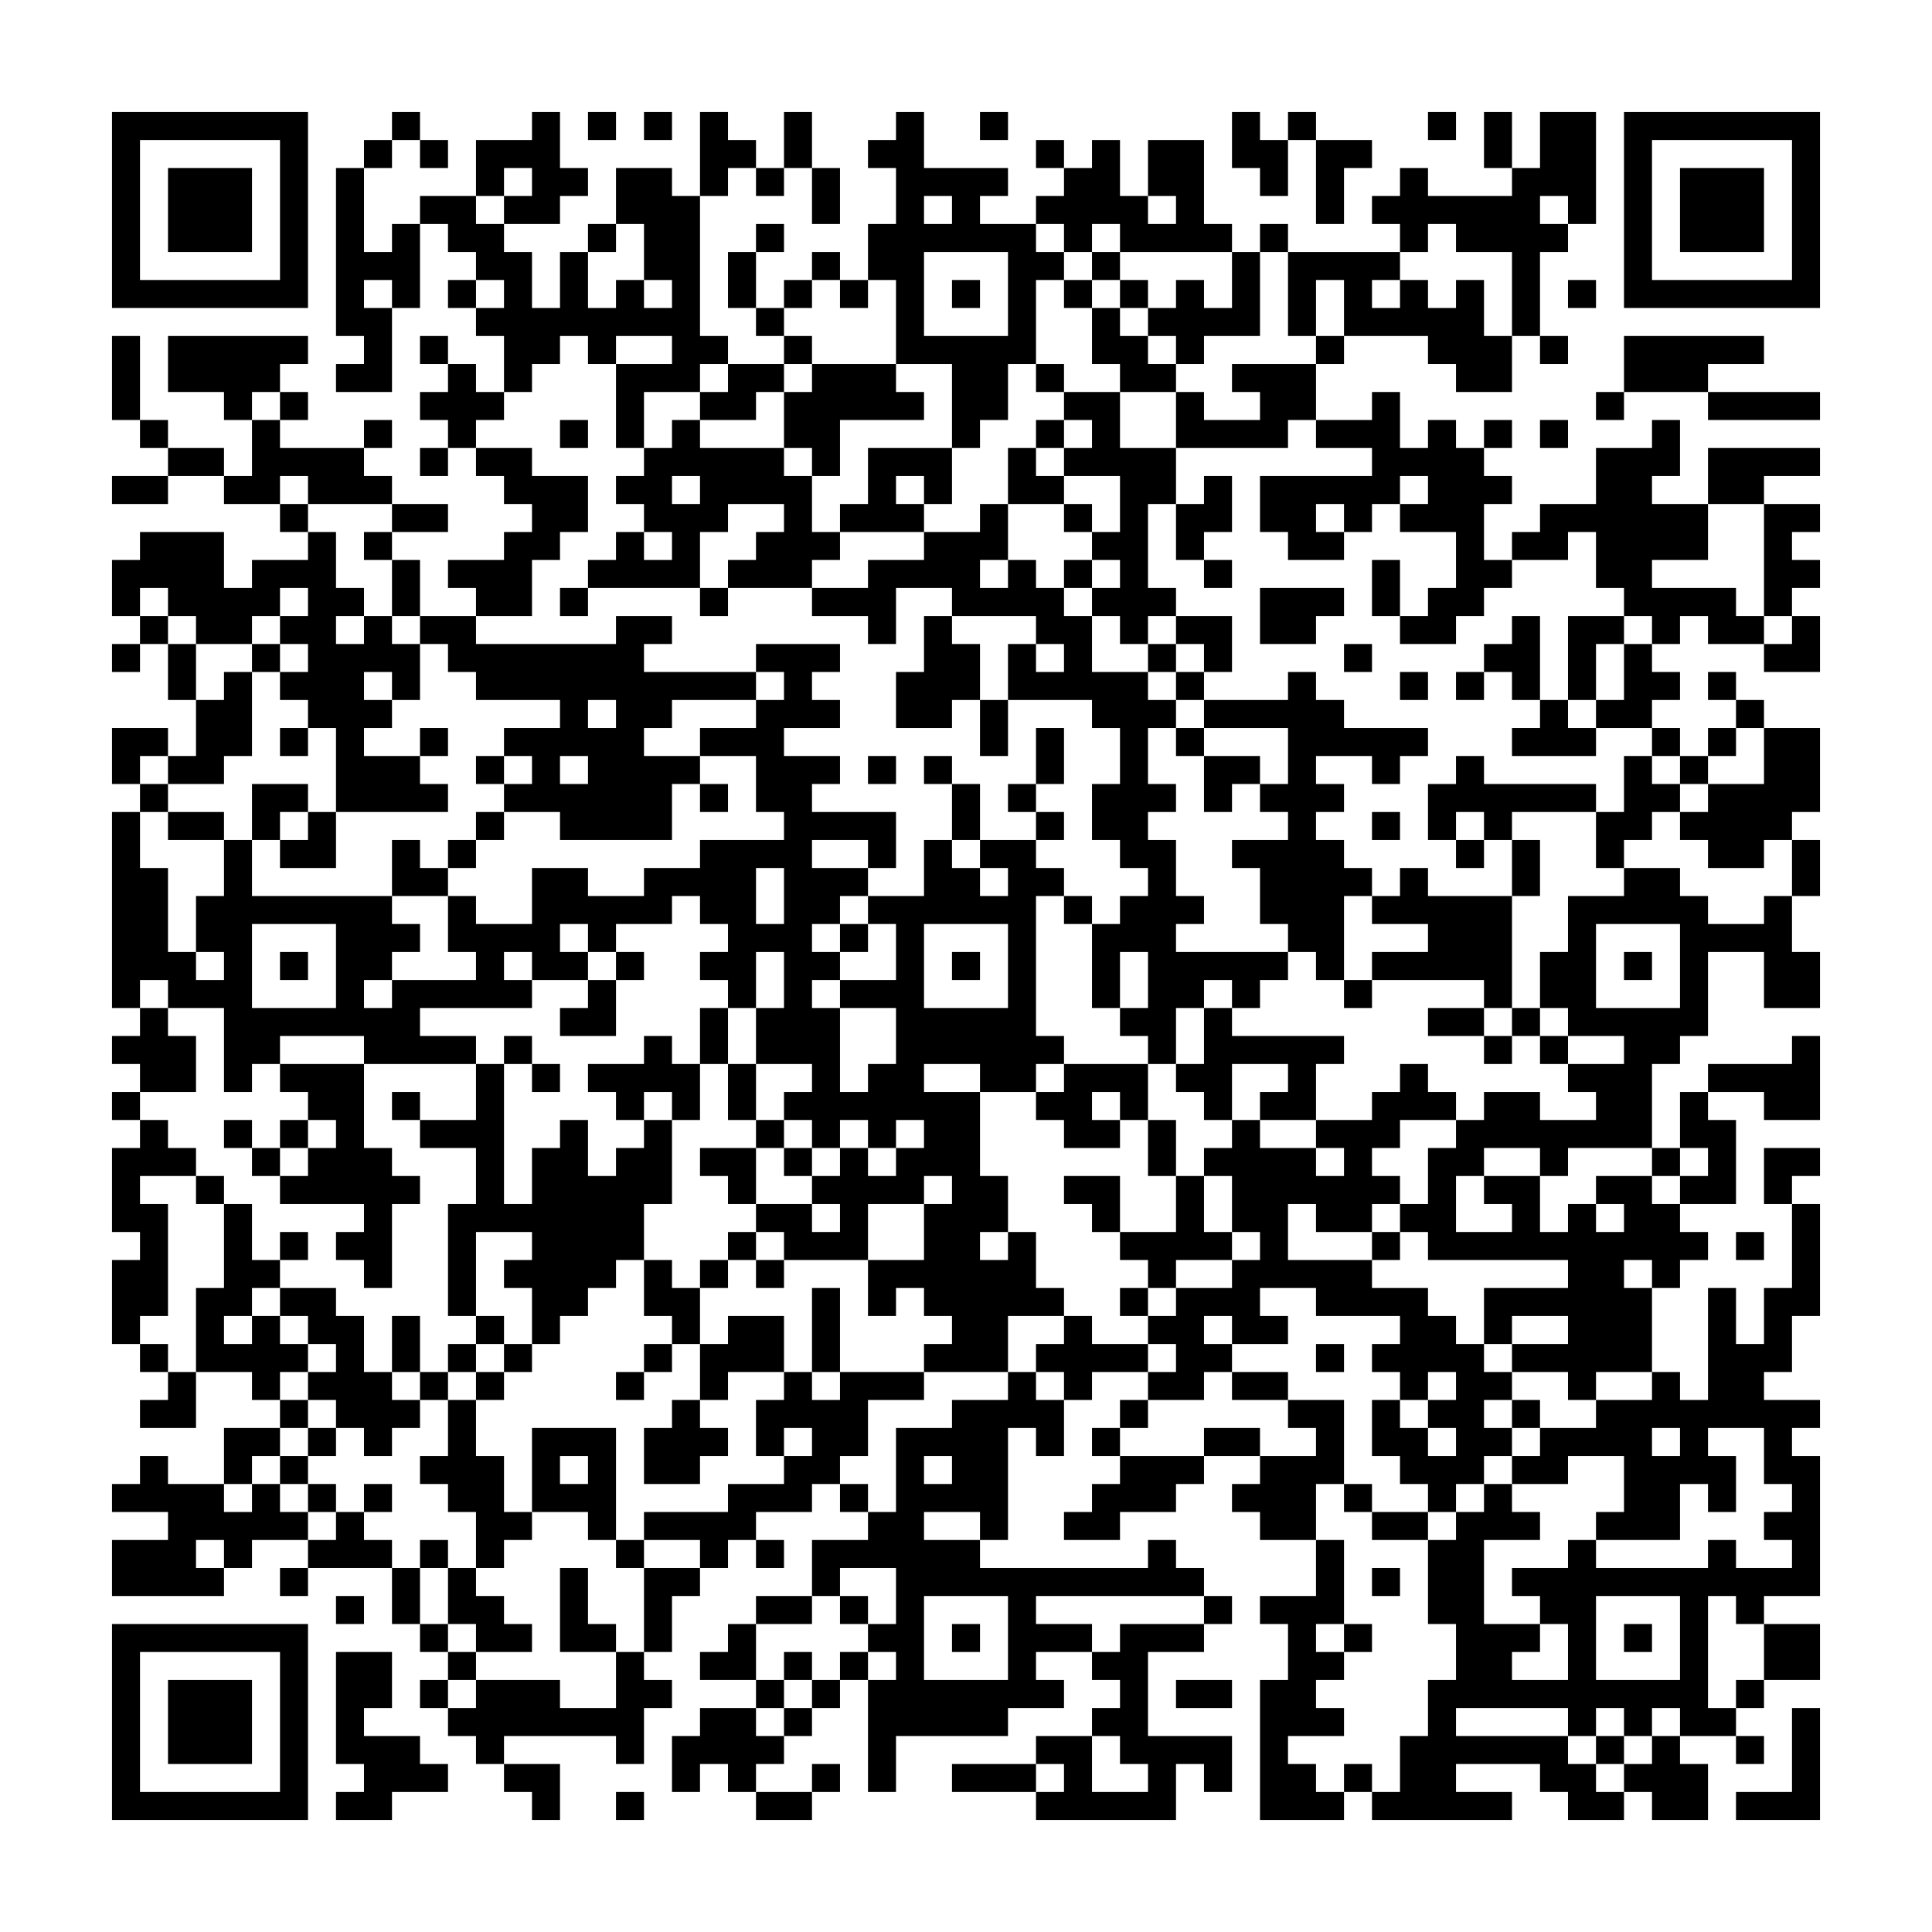
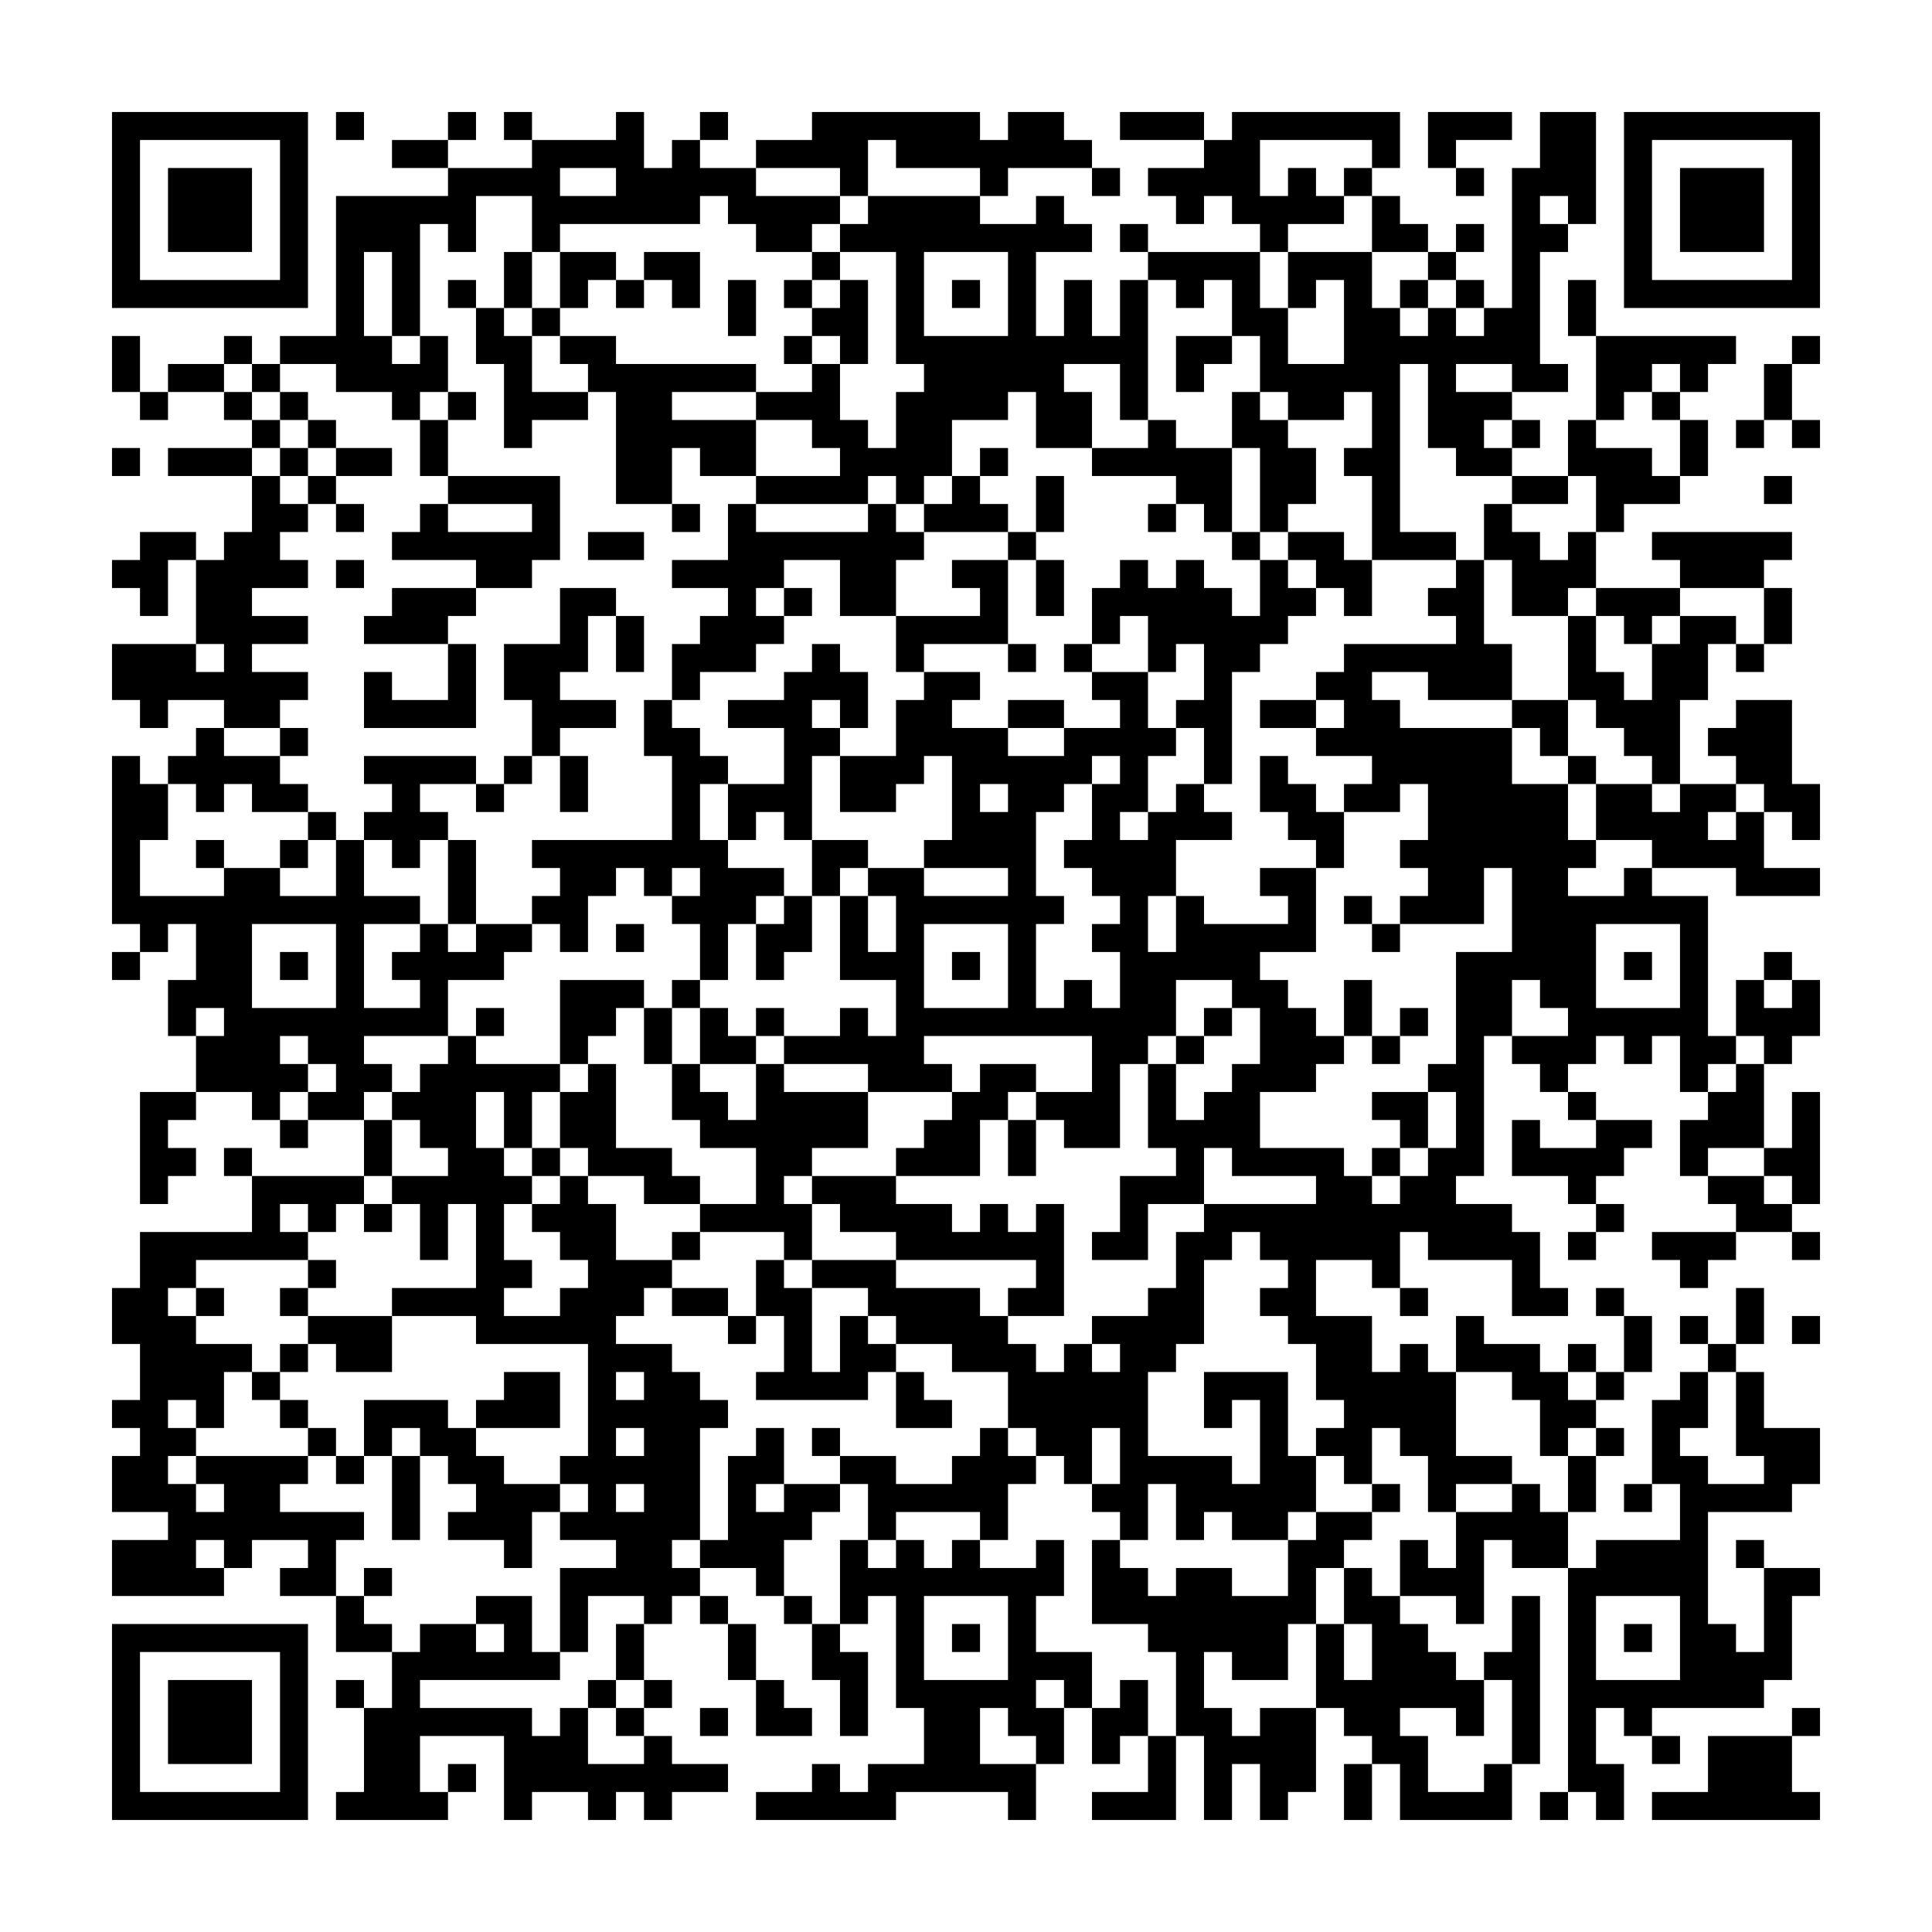
<svg xmlns="http://www.w3.org/2000/svg" viewBox="0 0 69 69">
-   <path d="M4 4h7v7h-7zM14 4h1v1h-1zM19 4h1v2h1v1h-1v1h-2v-1h1v-1h-1v1h-1v-2h2zM21 4h1v1h-1zM23 4h1v1h-1zM25 4h1v1h1v1h-1v1h-1zM28 4h1v2h-1zM32 4h1v2h3v1h-1v1h2v1h1v1h-1v3h-1v2h-1v1h-1v-3h-2v-3h-1v-2h1v-2h-1v-1h1zM35 4h1v1h-1zM44 4h1v1h1v2h-1v-1h-1zM46 4h1v1h-1zM51 4h1v1h-1zM53 4h1v2h-1zM55 4h2v4h-1v-1h-1v1h1v1h-1v3h-1v-3h-2v-1h-1v1h-1v-1h-1v-1h1v-1h1v1h3v-1h1zM58 4h7v7h-7zM5 5v5h5v-5zM13 5h1v1h-1zM15 5h1v1h-1zM37 5h1v1h-1zM39 5h1v2h1v1h1v-1h-1v-2h2v3h1v1h-4v-1h-1v1h-1v-1h-1v-1h1v-1h1zM47 5h2v1h-1v2h-1zM59 5v5h5v-5zM6 6h3v3h-3zM12 6h1v3h1v-1h1v3h-1v-1h-1v1h1v3h-2v-1h1v-1h-1zM22 6h2v1h1v5h1v1h-1v1h-2v2h-1v-3h2v-1h-2v1h-1v-1h-1v1h-1v1h-1v-2h-1v-1h1v-1h-1v-1h-1v-1h-1v-1h2v1h1v1h1v2h1v-2h1v2h1v-1h1v1h1v-1h-1v-2h-1zM27 6h1v1h-1zM29 6h1v2h-1zM60 6h3v3h-3zM33 7v1h1v-1zM21 8h1v1h-1zM27 8h1v1h-1zM45 8h1v1h-1zM26 9h1v2h-1zM29 9h1v1h-1zM33 9v3h3v-3zM39 9h1v1h-1zM44 9h1v3h-2v1h-1v-1h-1v-1h1v-1h1v1h1zM46 9h4v1h-1v1h1v-1h1v1h1v-1h1v2h1v2h-2v-1h-1v-1h-3v-2h-1v2h-1zM16 10h1v1h-1zM28 10h1v1h-1zM30 10h1v1h-1zM34 10h1v1h-1zM38 10h1v1h-1zM40 10h1v1h-1zM56 10h1v1h-1zM27 11h1v1h-1zM39 11h1v1h1v1h1v1h-2v-1h-1zM4 12h1v3h-1zM6 12h5v1h-1v1h-1v1h-1v-1h-2zM15 12h1v1h-1zM28 12h1v1h-1zM47 12h1v1h-1zM55 12h1v1h-1zM58 12h5v1h-2v1h-3zM16 13h1v1h1v1h-1v1h-1v-1h-1v-1h1zM26 13h2v1h-1v1h-2v-1h1zM29 13h3v1h1v1h-3v2h-1v-1h-1v-2h1zM37 13h1v1h-1zM44 13h3v2h-1v1h-4v-2h1v1h2v-1h-1zM10 14h1v1h-1zM38 14h2v2h2v2h-1v3h1v1h-1v1h-1v-1h-1v-1h1v-1h-1v-1h1v-2h-2v-1h1v-1h-1zM49 14h1v2h1v-1h1v1h1v1h1v1h-1v2h1v1h-1v1h-1v1h-2v-1h1v-1h1v-2h-2v-1h1v-1h-1v1h-1v1h-1v-1h-1v1h1v1h-2v-1h-1v-2h4v-1h-2v-1h2zM57 14h1v1h-1zM61 14h4v1h-4zM5 15h1v1h-1zM9 15h1v1h3v1h1v1h-3v-1h-1v1h-2v-1h1zM13 15h1v1h-1zM20 15h1v1h-1zM24 15h1v1h3v1h1v2h1v1h-1v1h-3v-1h1v-1h1v-1h-2v1h-1v2h-4v-1h1v-1h1v1h1v-1h-1v-1h-1v-1h1v-1h1zM37 15h1v1h-1zM53 15h1v1h-1zM55 15h1v1h-1zM59 15h1v2h-1v1h2v2h-2v1h3v1h1v1h-2v-1h-1v1h-1v-1h-1v-1h-1v-2h-1v1h-2v-1h1v-1h2v-2h2zM6 16h2v1h-2zM15 16h1v1h-1zM17 16h2v1h2v2h-1v1h-1v2h-2v-1h-1v-1h2v-1h1v-1h-1v-1h-1zM31 16h3v2h-1v-1h-1v1h1v1h-3v-1h1zM36 16h1v1h1v1h-2zM61 16h4v1h-2v1h-2zM4 17h2v1h-2zM24 17v1h1v-1zM43 17h1v2h-1v1h-1v-2h1zM10 18h1v1h-1zM14 18h2v1h-2zM35 18h1v2h-1v1h1v-1h1v1h1v1h1v2h2v1h1v1h-1v2h1v1h-1v1h1v2h1v1h-1v1h4v1h-1v1h-1v-1h-1v1h-1v2h-1v-1h-1v-1h1v-2h-1v2h-1v-3h1v-1h1v-1h-1v-1h-1v-2h1v-2h-1v-1h-3v-2h1v1h1v-1h-1v-1h-3v-1h-2v2h-1v-1h-2v-1h2v-1h2v-1h2zM38 18h1v1h-1zM63 18h2v1h-1v1h1v1h-1v1h-1zM5 19h3v2h1v-1h2v-1h1v2h1v1h-1v1h1v-1h1v1h1v2h-1v-1h-1v1h1v1h-1v1h2v1h1v1h-4v-3h-1v-1h-1v-1h1v-1h-1v-1h1v-1h-1v1h-1v1h-2v-1h-1v-1h-1v1h-1v-2h1zM13 19h1v1h-1zM14 20h1v2h-1zM38 20h1v1h-1zM43 20h1v1h-1zM49 20h1v2h-1zM20 21h1v1h-1zM25 21h1v1h-1zM45 21h3v1h-1v1h-2zM5 22h1v1h-1zM15 22h2v1h5v-1h2v1h-1v1h4v1h-3v1h-1v1h2v1h-1v2h-4v-1h-2v-1h1v-1h-1v-1h2v-1h-3v-1h-1v-1h-1zM33 22h1v1h1v2h-1v1h-2v-2h1zM42 22h2v2h-1v-1h-1zM54 22h1v3h-1v-1h-1v-1h1zM56 22h2v1h-1v2h-1zM64 22h1v2h-2v-1h1zM4 23h1v1h-1zM6 23h1v2h-1zM9 23h1v1h-1zM27 23h3v1h-1v1h1v1h-2v1h2v1h-1v1h3v2h-1v-1h-2v1h2v1h-1v1h-1v1h1v1h-1v1h1v3h1v-1h1v-2h-2v-1h2v-2h-1v-1h2v-2h1v1h1v1h1v-1h-1v-1h2v1h1v1h-1v5h1v1h-1v1h-2v-1h-2v1h2v3h1v2h-1v1h1v-1h1v2h1v1h-2v2h-3v-1h1v-1h-1v-1h-1v1h-1v-2h2v-2h1v-1h-1v1h-2v2h-3v-1h-1v-1h2v1h1v-1h-1v-1h1v-1h1v1h1v-1h1v-1h-1v1h-1v-1h-1v1h-1v-1h-1v-1h1v-1h-2v-2h1v-2h-1v2h-1v-1h-1v-1h1v-1h-1v-1h-1v1h-2v1h-1v-1h-1v1h1v1h-2v-1h-1v1h1v1h-4v1h2v1h-4v-1h-3v1h-1v1h-1v-3h-2v-1h-1v1h-1v-7h1v2h1v3h1v1h1v-1h-1v-2h1v-2h1v2h5v1h1v1h-1v1h-1v1h1v-1h3v-1h-1v-2h1v1h2v-2h2v1h2v-1h2v-1h3v-1h-1v-2h-2v-1h2v-1h1v-1h-1zM41 23h1v1h-1zM48 23h1v1h-1zM58 23h1v1h1v1h-1v1h-2v-1h1zM8 24h1v3h-1v1h-2v-1h1v-2h1zM42 24h1v1h-1zM46 24h1v1h1v1h3v1h-1v1h-1v-1h-2v1h1v1h-1v1h1v1h1v1h-1v3h-1v-1h-1v-1h-1v-2h-1v-1h2v-1h-1v-1h1v-2h-3v-1h3zM50 24h1v1h-1zM52 24h1v1h-1zM61 24h1v1h-1zM21 25v1h1v-1zM35 25h1v2h-1zM55 25h1v1h1v1h-3v-1h1zM62 25h1v1h-1zM4 26h2v1h-1v1h-1zM10 26h1v1h-1zM15 26h1v1h-1zM37 26h1v2h-1zM42 26h1v1h-1zM59 26h1v1h-1zM61 26h1v1h-1zM63 26h2v3h-1v1h-1v1h-2v-1h-1v-1h1v-1h2zM17 27h1v1h-1zM20 27v1h1v-1zM31 27h1v1h-1zM33 27h1v1h-1zM43 27h2v1h-1v1h-1zM52 27h1v1h4v1h-3v1h-1v-1h-1v1h-1v-2h1zM58 27h1v1h1v1h-1v1h-1v1h-1v-2h1zM60 27h1v1h-1zM5 28h1v1h-1zM9 28h2v1h-1v1h-1zM25 28h1v1h-1zM34 28h1v2h-1zM36 28h1v1h-1zM6 29h2v1h-2zM11 29h1v2h-2v-1h1zM17 29h1v1h-1zM37 29h1v1h-1zM49 29h1v1h-1zM14 30h1v1h1v1h-2zM16 30h1v1h-1zM52 30h1v1h-1zM54 30h1v2h-1zM64 30h1v2h-1zM27 31v2h1v-2zM50 31h1v1h3v4h-1v-1h-4v-1h2v-1h-2v-1h1zM58 31h2v1h1v1h2v-1h1v2h1v2h-2v-2h-2v3h-1v1h-1v3h-3v1h-1v-1h-2v1h-1v2h2v-1h-1v-1h2v2h1v-1h1v1h1v-1h-1v-1h2v1h1v1h1v1h-1v1h-1v-1h-1v1h1v3h-2v1h-1v-1h-2v-1h2v-1h-2v1h-1v-2h3v-1h-5v-1h-1v-1h1v-2h1v-1h1v-1h2v1h2v-1h-1v-1h2v-1h-2v-1h-1v-2h1v-2h2zM38 32h1v1h-1zM9 33v3h3v-3zM30 33h1v1h-1zM33 33v3h3v-3zM57 33v3h3v-3zM10 34h1v1h-1zM22 34h1v1h-1zM34 34h1v1h-1zM58 34h1v1h-1zM21 35h1v2h-2v-1h1zM48 35h1v1h-1zM5 36h1v1h1v2h-2v-1h-1v-1h1zM25 36h1v2h-1zM43 36h1v1h4v1h-1v2h-2v-1h1v-1h-2v2h-1v-1h-1v-1h1zM51 36h2v1h-2zM54 36h1v1h-1zM18 37h1v1h-1zM23 37h1v1h1v2h-1v-1h-1v1h-1v-1h-1v-1h2zM53 37h1v1h-1zM55 37h1v1h-1zM64 37h1v3h-2v-1h-2v-1h3zM10 38h3v3h1v1h1v1h-1v3h-1v-1h-1v-1h1v-1h-3v-1h1v-1h1v-1h-1v-1h-1zM17 38h1v5h1v-2h1v-1h1v2h1v-1h1v-1h1v3h-1v2h-1v1h-1v1h-1v1h-1v-2h-1v-1h1v-1h-2v3h-1v-4h1v-2h-2v-1h2zM19 38h1v1h-1zM26 38h1v2h-1zM38 38h3v2h-1v-1h-1v1h1v1h-2v-1h-1v-1h1zM50 38h1v1h1v1h-2v1h-1v1h1v1h-1v1h-2v-1h-1v2h3v1h2v1h1v1h1v1h1v1h-1v1h1v1h-1v1h-1v1h-1v-1h-1v-1h-1v-2h1v1h1v1h1v-1h-1v-1h1v-1h-1v1h-1v-1h-1v-1h1v-1h-3v-1h-2v1h1v1h-2v-1h-1v1h1v1h-1v1h-2v-1h1v-1h-1v-1h1v-1h2v-1h1v-1h-1v-2h-1v-1h1v-1h1v1h2v1h1v-1h-1v-1h2v-1h1zM4 39h1v1h-1zM14 39h1v1h-1zM60 39h1v1h1v3h-2v-1h1v-1h-1zM5 40h1v1h1v1h-2v1h1v4h-1v1h-1v-3h1v-1h-1v-3h1zM8 40h1v1h-1zM10 40h1v1h-1zM27 40h1v1h-1zM41 40h1v2h-1zM9 41h1v1h-1zM25 41h2v2h-1v-1h-1zM28 41h1v1h-1zM59 41h1v1h-1zM63 41h2v1h-1v1h-1zM7 42h1v1h-1zM38 42h2v2h-1v-1h-1zM42 42h1v2h1v1h-2v1h-1v-1h-1v-1h2zM8 43h1v2h1v1h-1v1h-1v1h1v-1h1v1h1v1h-1v1h-1v-1h-2v-3h1zM64 43h1v4h-1v2h-1v1h2v1h-1v1h1v5h-2v1h-1v-1h-1v4h1v1h-2v-1h-1v1h-1v-1h-1v1h-1v-1h-4v1h4v1h1v1h1v1h-2v-1h-1v-1h-3v1h2v1h-5v-1h1v-2h1v-2h1v-2h-1v-3h1v-1h1v-1h1v1h1v1h-2v3h2v1h-1v1h2v-2h-1v-1h-1v-1h2v-1h1v1h4v-1h1v1h2v-1h-1v-1h1v-1h-1v-2h-2v1h1v2h-1v-1h-1v2h-3v-1h1v-2h-2v1h-2v-1h1v-1h2v-1h2v-1h1v1h1v-4h1v2h1v-2h1zM10 44h1v1h-1zM26 44h1v1h-1zM49 44h1v1h-1zM62 44h1v1h-1zM23 45h1v1h1v2h-1v-1h-1zM25 45h1v1h-1zM27 45h1v1h-1zM10 46h2v1h1v2h1v1h1v1h-1v1h-1v-1h-1v-1h-1v-1h1v-1h-1v-1h-1zM29 46h1v3h-1zM40 46h1v1h-1zM14 47h1v2h-1zM17 47h1v1h-1zM26 47h2v2h-2v1h-1v-2h1zM38 47h1v1h2v1h-2v1h-1v-1h-1v-1h1zM5 48h1v1h-1zM16 48h1v1h-1zM18 48h1v1h-1zM23 48h1v1h-1zM47 48h1v1h-1zM6 49h1v2h-2v-1h1zM15 49h1v1h-1zM17 49h1v1h-1zM22 49h1v1h-1zM28 49h1v1h1v-1h3v1h-2v2h-1v1h-1v1h-2v1h-1v1h-1v-1h-2v-1h3v-1h2v-1h1v-1h-1v1h-1v-2h1zM36 49h1v1h1v2h-1v-1h-1v4h-1v-1h-2v1h2v1h6v-1h1v1h1v1h-6v1h2v1h-2v1h1v1h-2v1h-4v2h-1v-4h1v-1h-1v-1h1v-2h-2v1h-1v-2h2v-1h1v-3h2v-1h2zM44 49h2v1h-2zM10 50h1v1h-1zM16 50h1v2h1v2h1v1h-1v1h-1v-2h-1v-1h-1v-1h1zM24 50h1v1h1v1h-1v1h-2v-2h1zM40 50h1v1h-1zM46 50h2v3h-1v2h-2v-1h-1v-1h1v-1h2v-1h-1zM54 50h1v1h-1zM8 51h2v1h-1v1h-1zM11 51h1v1h-1zM19 51h3v4h-1v-1h-2zM39 51h1v1h-1zM43 51h2v1h-2zM59 51v1h1v-1zM5 52h1v1h2v1h1v-1h1v1h1v1h-2v1h-1v-1h-1v1h1v1h-4v-2h2v-1h-2v-1h1zM10 52h1v1h-1zM20 52v1h1v-1zM33 52v1h1v-1zM40 52h3v1h-1v1h-2v1h-2v-1h1v-1h1zM11 53h1v1h-1zM13 53h1v1h-1zM30 53h1v1h-1zM48 53h1v1h-1zM12 54h1v1h1v1h-3v-1h1zM49 54h2v1h-2zM15 55h1v1h-1zM22 55h1v1h-1zM27 55h1v1h-1zM47 55h1v3h-1v1h1v1h-1v1h1v1h-2v1h1v1h1v1h-3v-5h1v-2h-1v-1h2zM10 56h1v1h-1zM14 56h1v2h-1zM16 56h1v1h1v1h1v1h-2v-1h-1zM20 56h1v2h1v1h-2zM23 56h2v1h-1v2h-1zM49 56h1v1h-1zM12 57h1v1h-1zM27 57h2v1h-2zM30 57h1v1h-1zM33 57v3h3v-3zM43 57h1v1h-1zM57 57v3h3v-3zM4 58h7v7h-7zM15 58h1v1h-1zM26 58h1v2h-2v-1h1zM34 58h1v1h-1zM40 58h3v1h-2v3h3v2h-1v-1h-1v2h-5v-1h1v-1h-1v-1h2v2h2v-1h-1v-1h-1v-1h1v-1h-1v-1h1zM48 58h1v1h-1zM58 58h1v1h-1zM63 58h2v2h-2zM5 59v5h5v-5zM12 59h2v2h-1v1h2v1h1v1h-2v1h-2v-1h1v-1h-1zM16 59h1v1h-1zM22 59h1v1h1v1h-1v2h-1v-1h-4v1h-1v-1h-1v-1h1v-1h3v1h2zM28 59h1v1h-1zM30 59h1v1h-1zM6 60h3v3h-3zM15 60h1v1h-1zM27 60h1v1h-1zM29 60h1v1h-1zM42 60h2v1h-2zM62 60h1v1h-1zM25 61h2v1h1v1h-1v1h-1v-1h-1v1h-1v-2h1zM28 61h1v1h-1zM64 61h1v4h-3v-1h2zM57 62h1v1h-1zM59 62h1v1h1v2h-2v-1h-1v-1h1zM62 62h1v1h-1zM18 63h2v2h-1v-1h-1zM29 63h1v1h-1zM34 63h3v1h-3zM48 63h1v1h-1zM22 64h1v1h-1zM27 64h2v1h-2z" />
+   <path d="M4 4h7v7h-7zM12 4h1v1h-1zM16 4h1v1h-1zM18 4h1v1h-1zM22 4h1v2h1v-1h1v1h2v1h3v1h-1v1h-2v-1h-1v-1h-1v1h-5v1h-1v-2h-2v2h-1v-1h-1v4h-1v-3h-1v3h1v1h1v-1h1v2h-1v1h-1v-1h-2v-1h-2v-1h2v-5h4v-1h3v-1h3zM25 4h1v1h-1zM29 4h6v1h1v-1h2v1h1v1h-3v1h-1v-1h-3v-1h-1v2h-1v-1h-3v-1h2zM40 4h3v1h-3zM44 4h6v2h-1v-1h-4v2h1v-1h1v1h1v1h-2v1h-1v-1h-1v-1h-1v1h-1v-1h-1v-1h2v-1h1zM51 4h3v1h-2v1h-1zM55 4h2v4h-1v-1h-1v1h1v1h-1v4h1v1h-2v-1h-2v1h2v1h-1v1h1v1h-2v-1h-1v-3h-1v6h2v1h-3v-3h-1v-1h1v-2h-1v1h-2v-1h-1v-2h-1v-2h-1v1h-1v-1h-1v-1h4v2h1v2h2v-3h-1v1h-1v-2h3v2h1v1h1v-1h1v1h1v-1h1v-5h1zM58 4h7v7h-7zM5 5v5h5v-5zM14 5h2v1h-2zM59 5v5h5v-5zM6 6h3v3h-3zM20 6v1h2v-1zM39 6h1v1h-1zM48 6h1v1h-1zM52 6h1v1h-1zM60 6h3v3h-3zM31 7h4v1h2v-1h1v1h1v1h-2v3h1v-2h1v2h1v-2h1v5h-1v-2h-2v1h1v2h-2v-2h-1v1h-2v2h-1v1h-1v-1h-1v1h-4v-1h3v-1h-1v-1h-2v-1h2v-1h1v2h1v1h1v-2h1v-1h-1v-4h-2v-1h1zM49 7h1v1h1v1h-2zM40 8h1v1h-1zM52 8h1v1h-1zM18 9h1v2h-1zM20 9h2v1h-1v1h-1zM23 9h2v2h-1v-1h-1zM29 9h1v1h-1zM33 9v3h3v-3zM51 9h1v1h-1zM16 10h1v1h-1zM22 10h1v1h-1zM26 10h1v2h-1zM28 10h1v1h-1zM30 10h1v3h-1v-1h-1v-1h1zM34 10h1v1h-1zM50 10h1v1h-1zM52 10h1v1h-1zM56 10h1v2h-1zM17 11h1v1h1v2h2v1h-2v1h-1v-3h-1zM19 11h1v1h-1zM4 12h1v2h-1zM8 12h1v1h-1zM20 12h2v1h5v1h-3v1h3v2h-2v-1h-1v2h-2v-4h-1v-1h-1zM28 12h1v1h-1zM42 12h2v1h-1v1h-1zM57 12h5v1h-1v1h-1v-1h-1v1h-1v1h-1zM64 12h1v1h-1zM6 13h2v1h-2zM9 13h1v1h-1zM63 13h1v2h-1zM5 14h1v1h-1zM8 14h1v1h-1zM10 14h1v1h-1zM16 14h1v1h-1zM44 14h1v1h1v1h1v2h-1v1h-1v-3h-1zM59 14h1v1h-1zM9 15h1v1h-1zM11 15h1v1h-1zM15 15h1v2h-1zM41 15h1v1h2v3h-1v-1h-1v-1h-3v-1h2zM54 15h1v1h-1zM56 15h1v1h2v1h1v1h-2v1h-1v-2h-1zM60 15h1v2h-1zM62 15h1v1h-1zM64 15h1v1h-1zM4 16h1v1h-1zM6 16h3v1h-3zM10 16h1v1h-1zM12 16h2v1h-2zM35 16h1v1h-1zM9 17h1v1h1v1h-1v1h1v1h-2v1h2v1h-2v1h2v1h-1v1h-2v-1h-2v1h-1v-1h-1v-2h3v1h1v-1h-1v-3h1v-1h1zM11 17h1v1h-1zM16 17h4v3h-1v1h-2v-1h-3v-1h1v-1h1v1h3v-1h-3zM34 17h1v1h1v1h-3v-1h1zM37 17h1v2h-1zM54 17h2v1h-2zM63 17h1v1h-1zM12 18h1v1h-1zM24 18h1v1h-1zM26 18h1v1h4v-1h1v1h1v1h-1v2h-2v-2h-2v1h-1v1h1v1h-1v1h-2v1h-1v-2h1v-1h1v-1h-2v-1h2zM41 18h1v1h-1zM53 18h1v1h1v1h1v-1h1v2h-1v1h-2v-2h-1zM5 19h2v1h-1v2h-1v-1h-1v-1h1zM21 19h2v1h-2zM36 19h1v1h-1zM44 19h1v1h-1zM46 19h2v1h1v2h-1v-1h-1v-1h-1zM59 19h5v1h-1v1h-3v-1h-1zM12 20h1v1h-1zM34 20h2v3h-3v1h-1v-2h3v-1h-1zM37 20h1v2h-1zM40 20h1v1h1v-1h1v1h1v1h1v-2h1v1h1v1h-1v1h-1v1h-1v4h-1v-2h-1v-1h1v-2h-1v1h-1v-2h-1v1h-1v-2h1zM52 20h1v3h1v2h-3v-1h-2v1h1v1h4v2h2v2h1v1h-1v1h2v-1h1v1h2v5h1v1h-1v1h-1v-2h-1v1h-1v-1h-1v1h-1v1h-1v-1h-1v-1h2v-1h-1v-1h-1v2h-1v5h-1v1h2v1h1v2h1v1h-2v-2h-3v-1h-1v2h-1v-1h-2v2h2v2h1v-1h1v1h1v3h2v1h-2v1h-1v-2h-1v-1h-1v2h-1v-1h-1v-1h1v-1h-1v-2h-1v-1h-1v-1h1v-1h-1v-1h-1v1h-1v3h-1v1h-1v3h3v1h1v-3h-1v1h-1v-2h3v3h1v2h-1v1h-2v-1h-1v1h-1v-2h-1v2h-1v-1h-1v-1h1v-2h-1v2h-1v-1h-1v-1h-1v-2h-2v-1h-2v-1h-1v-1h-2v-1h3v1h3v1h1v1h1v1h1v-1h1v1h1v-1h-1v-1h2v-1h1v-2h1v-1h4v-1h-3v-1h-1v2h-2v2h-2v-1h1v-2h2v-1h-1v-3h1v2h1v-1h1v-1h1v-2h-1v-1h-2v2h-1v1h-1v3h-2v-1h-1v-1h2v-2h-6v1h1v1h-3v-1h-3v-1h2v-1h1v1h1v-2h-2v-3h1v2h1v-2h-1v-1h2v1h3v-1h-3v-1h1v-3h-1v1h-1v1h-2v-2h2v-2h1v-1h2v1h-1v1h2v1h2v-1h2v-1h-1v-1h2v2h1v1h-1v2h-1v1h1v-1h1v-1h1v1h1v1h-2v2h-1v2h1v-2h1v1h3v-1h-1v-1h2v3h-2v1h1v1h1v1h1v1h-1v1h-2v2h3v1h1v1h1v-1h1v-1h1v-2h-1v-1h1v-4h2v-3h-1v2h-3v-1h1v-1h-1v-1h1v-2h-1v1h-2v-1h1v-1h-2v-1h1v-1h-1v-1h1v-1h4v-1h-1v-1h1zM14 21h3v1h-1v1h-3v-1h1zM20 21h2v1h-1v2h-1v1h2v1h-2v1h-1v-2h-1v-2h2zM28 21h1v1h-1zM57 21h3v1h-1v1h-1v-1h-1zM63 21h1v2h-1zM22 22h1v2h-1zM56 22h1v2h1v1h1v-2h1v-1h2v1h-1v2h-1v3h-1v-1h-1v-1h-1v-1h-1zM16 23h1v3h-4v-2h1v1h2zM29 23h1v1h1v2h-1v-1h-1v1h1v1h-1v3h-1v-1h-1v1h-1v-2h2v-2h-2v-1h2v-1h1zM36 23h1v1h-1zM38 23h1v1h-1zM62 23h1v1h-1zM23 25h1v1h1v1h1v1h-1v2h1v1h2v1h-1v1h-1v2h-1v-2h-1v-1h1v-1h-1v1h-1v-1h-1v1h-1v2h-1v-1h-1v-1h1v-1h-1v-1h5v-3h-1zM36 25h2v1h-2zM45 25h2v1h-2zM54 25h2v2h-1v-1h-1zM62 25h2v3h1v2h-1v-1h-1v-1h-1v-1h-1v-1h1zM7 26h1v1h2v1h1v1h-2v-1h-1v1h-1v-1h-1v-1h1zM10 26h1v1h-1zM4 27h1v1h1v2h-1v2h3v-1h2v1h2v-2h1v2h2v1h-2v3h2v-1h-1v-1h1v-1h1v1h1v-1h2v1h-1v1h-2v2h-3v1h1v1h-1v1h-2v-1h1v-1h-1v-1h-1v1h1v1h-1v1h-1v-1h-2v-2h1v-1h-1v1h-1v-2h1v-2h-1v1h-1v-1h-1zM13 27h4v1h-2v1h1v1h-1v1h-1v-1h-1v-1h1v-1h-1zM18 27h1v1h-1zM20 27h1v2h-1zM39 27v1h-1v1h-1v3h1v1h-1v3h1v-1h1v1h1v-2h-1v-1h1v-1h-1v-1h-1v-1h1v-2h1v-1zM45 27h1v1h1v1h1v2h-1v-1h-1v-1h-1zM56 27h1v1h-1zM17 28h1v1h-1zM35 28v1h1v-1zM57 28h2v1h1v-1h2v1h-1v1h1v-1h1v2h2v1h-3v-1h-3v-1h-2zM11 29h1v1h-1zM7 30h1v1h-1zM10 30h1v1h-1zM16 30h1v3h-1zM29 30h2v1h-1v1h-1zM28 32h1v2h-1v1h-1v-2h1zM48 32h1v1h-1zM9 33v3h3v-3zM22 33h1v1h-1zM33 33v3h3v-3zM49 33h1v1h-1zM57 33v3h3v-3zM4 34h1v1h-1zM10 34h1v1h-1zM34 34h1v1h-1zM58 34h1v1h-1zM63 34h1v1h-1zM20 35h3v1h-1v1h-1v1h-1zM24 35h1v1h-1zM48 35h1v2h-1zM62 35h1v1h1v-1h1v2h-1v1h-1v-1h-1zM17 36h1v1h-1zM23 36h1v2h-1zM25 36h1v1h1v1h-2zM27 36h1v1h-1zM43 36h1v1h-1zM50 36h1v1h-1zM16 37h1v1h3v1h-1v2h-1v-2h-1v2h1v1h1v1h-1v2h1v1h-1v1h2v-1h1v-1h-1v-1h-1v-1h1v-1h1v1h1v2h2v1h-1v1h-1v1h2v1h1v1h1v1h-1v4h-1v1h1v1h-1v1h-1v-1h-2v2h-1v-3h2v-1h-2v-1h1v-1h-1v-1h1v-4h-4v-1h-3v-1h3v-3h-1v2h-1v-2h-1v-1h2v-1h-1v-1h-1v-1h1v-1h1zM42 37h1v1h-1zM49 37h1v1h-1zM21 38h1v3h2v1h1v1h-2v-1h-2v-1h-1v-2h1zM24 38h1v1h1v1h1v-2h1v1h3v2h-2v1h-1v1h1v2h-1v-1h-3v-1h2v-2h-2v-1h-1zM35 38h2v1h-1v1h-1v2h-3v-1h1v-1h1v-1h1zM62 38h1v3h-2v1h-1v-2h1v-1h1zM5 39h2v1h-1v1h1v1h-1v1h-1zM49 39h2v2h-1v-1h-1zM56 39h1v1h-1zM64 39h1v4h-1v-1h-1v-1h1zM10 40h1v1h-1zM13 40h1v2h-1zM36 40h1v2h-1zM54 40h1v1h2v-1h2v1h-1v1h-1v1h-1v-1h-2zM8 41h1v1h-1zM19 41h1v1h-1zM49 41h1v1h-1zM9 42h4v1h-1v1h-1v-1h-1v1h1v1h-4v1h-1v1h1v1h2v1h-1v2h-1v-1h-1v1h1v1h-1v1h1v1h1v-1h-1v-1h4v1h-1v1h3v1h-1v2h-2v-1h1v-1h-2v1h-1v-1h-1v1h1v1h-4v-2h2v-1h-2v-2h1v-1h-1v-1h1v-2h-1v-2h1v-2h4zM29 42h3v1h2v1h1v-1h1v1h1v-1h1v4h-2v-1h1v-1h-5v-1h-2v-1h-1zM61 42h2v1h1v1h-2v-1h-1zM13 43h1v1h-1zM57 43h1v1h-1zM24 44h1v1h-1zM56 44h1v1h-1zM59 44h3v1h-1v1h-1v-1h-1zM64 44h1v1h-1zM11 45h1v1h-1zM27 45h1v1h1v3h1v-2h1v1h1v1h-1v1h-4v-1h1v-2h-1zM7 46h1v1h-1zM10 46h1v1h-1zM24 46h2v1h-2zM50 46h1v1h-1zM57 46h1v1h-1zM62 46h1v2h-1zM11 47h3v2h-2v-1h-1zM26 47h1v1h-1zM52 47h1v1h2v1h1v1h1v1h-1v1h-1v-2h-1v-1h-2zM58 47h1v2h-1zM60 47h1v1h-1zM64 47h1v1h-1zM10 48h1v1h-1zM56 48h1v1h-1zM61 48h1v1h-1zM9 49h1v1h-1zM18 49h2v2h-3v-1h1zM22 49v1h1v-1zM32 49h1v1h1v1h-2zM57 49h1v1h-1zM60 49h1v2h-1v1h1v1h2v-1h-1v-3h1v2h2v2h-1v1h-3v4h1v1h1v-3h2v1h-1v3h-1v1h-4v1h-1v-1h-1v2h1v2h-1v-1h-1v-8h1v-1h3v-2h-1v-3h1zM10 50h1v1h-1zM13 50h3v1h1v1h1v1h2v1h-1v2h-1v-1h-2v-1h1v-1h-1v-1h-1v-1h-1v1h-1zM11 51h1v1h-1zM22 51v1h1v-1zM27 51h1v2h-1v1h1v-1h2v1h-1v1h-1v2h-1v-1h-2v-1h1v-3h1zM29 51h1v1h-1zM35 51h1v1h1v1h-1v2h-1v-1h-3v1h-1v-2h-1v-1h2v1h2v-1h1zM57 51h1v1h-1zM12 52h1v1h-1zM14 52h1v3h-1zM56 52h1v2h-1zM22 53v1h1v-1zM49 53h1v1h-1zM54 53h1v1h1v2h-2v-1h-1v3h-1v-1h-2v-2h1v1h1v-2h2zM58 53h1v1h-1zM47 54h2v1h-1v1h-1v2h-1v2h-2v-1h-1v2h1v1h1v-1h2v3h-1v1h-1v-2h-1v2h-1v-3h-1v-3h-1v-1h-2v-3h1v1h1v1h1v-1h2v1h2v-2h1zM30 55h1v1h1v-1h1v1h1v-1h1v1h2v-1h1v2h-1v2h2v2h-1v-1h-1v1h1v2h-1v-1h-1v-1h-1v2h2v2h-1v-1h-4v1h-5v-1h2v-1h1v1h1v-1h2v-2h-1v-4h-1v1h-1zM62 55h1v1h-1zM13 56h1v1h-1zM48 56h1v1h1v1h1v1h1v1h1v2h-1v-1h-2v1h1v2h2v-1h1v2h-4v-2h-1v-1h-1v-1h-1v-3h1v2h1v-2h-1zM12 57h1v1h1v1h-2zM17 57h2v2h1v1h-5v1h4v1h1v-1h1v2h2v-1h1v1h2v1h-2v1h-1v-1h-1v1h-1v-1h-2v1h-1v-3h-3v2h1v1h-4v-1h1v-3h1v-2h1v-1h2v1h1v-1h-1zM25 57h1v1h-1zM28 57h1v1h-1zM33 57v3h3v-3zM54 57h1v6h-1v-3h-1v-1h1zM57 57v3h3v-3zM4 58h7v7h-7zM22 58h1v2h-1zM26 58h1v2h-1zM29 58h1v1h1v3h-1v-2h-1zM34 58h1v1h-1zM58 58h1v1h-1zM5 59v5h5v-5zM6 60h3v3h-3zM12 60h1v1h-1zM21 60h1v1h-1zM23 60h1v1h-1zM27 60h1v1h1v1h-2zM40 60h1v2h-1v1h-1v-2h1zM22 61h1v1h-1zM25 61h1v1h-1zM64 61h1v1h-1zM41 62h1v3h-3v-1h2zM59 62h1v1h-1zM61 62h3v2h1v1h-6v-1h2zM16 63h1v1h-1zM48 63h1v2h-1zM55 64h1v1h-1z" />
</svg>
